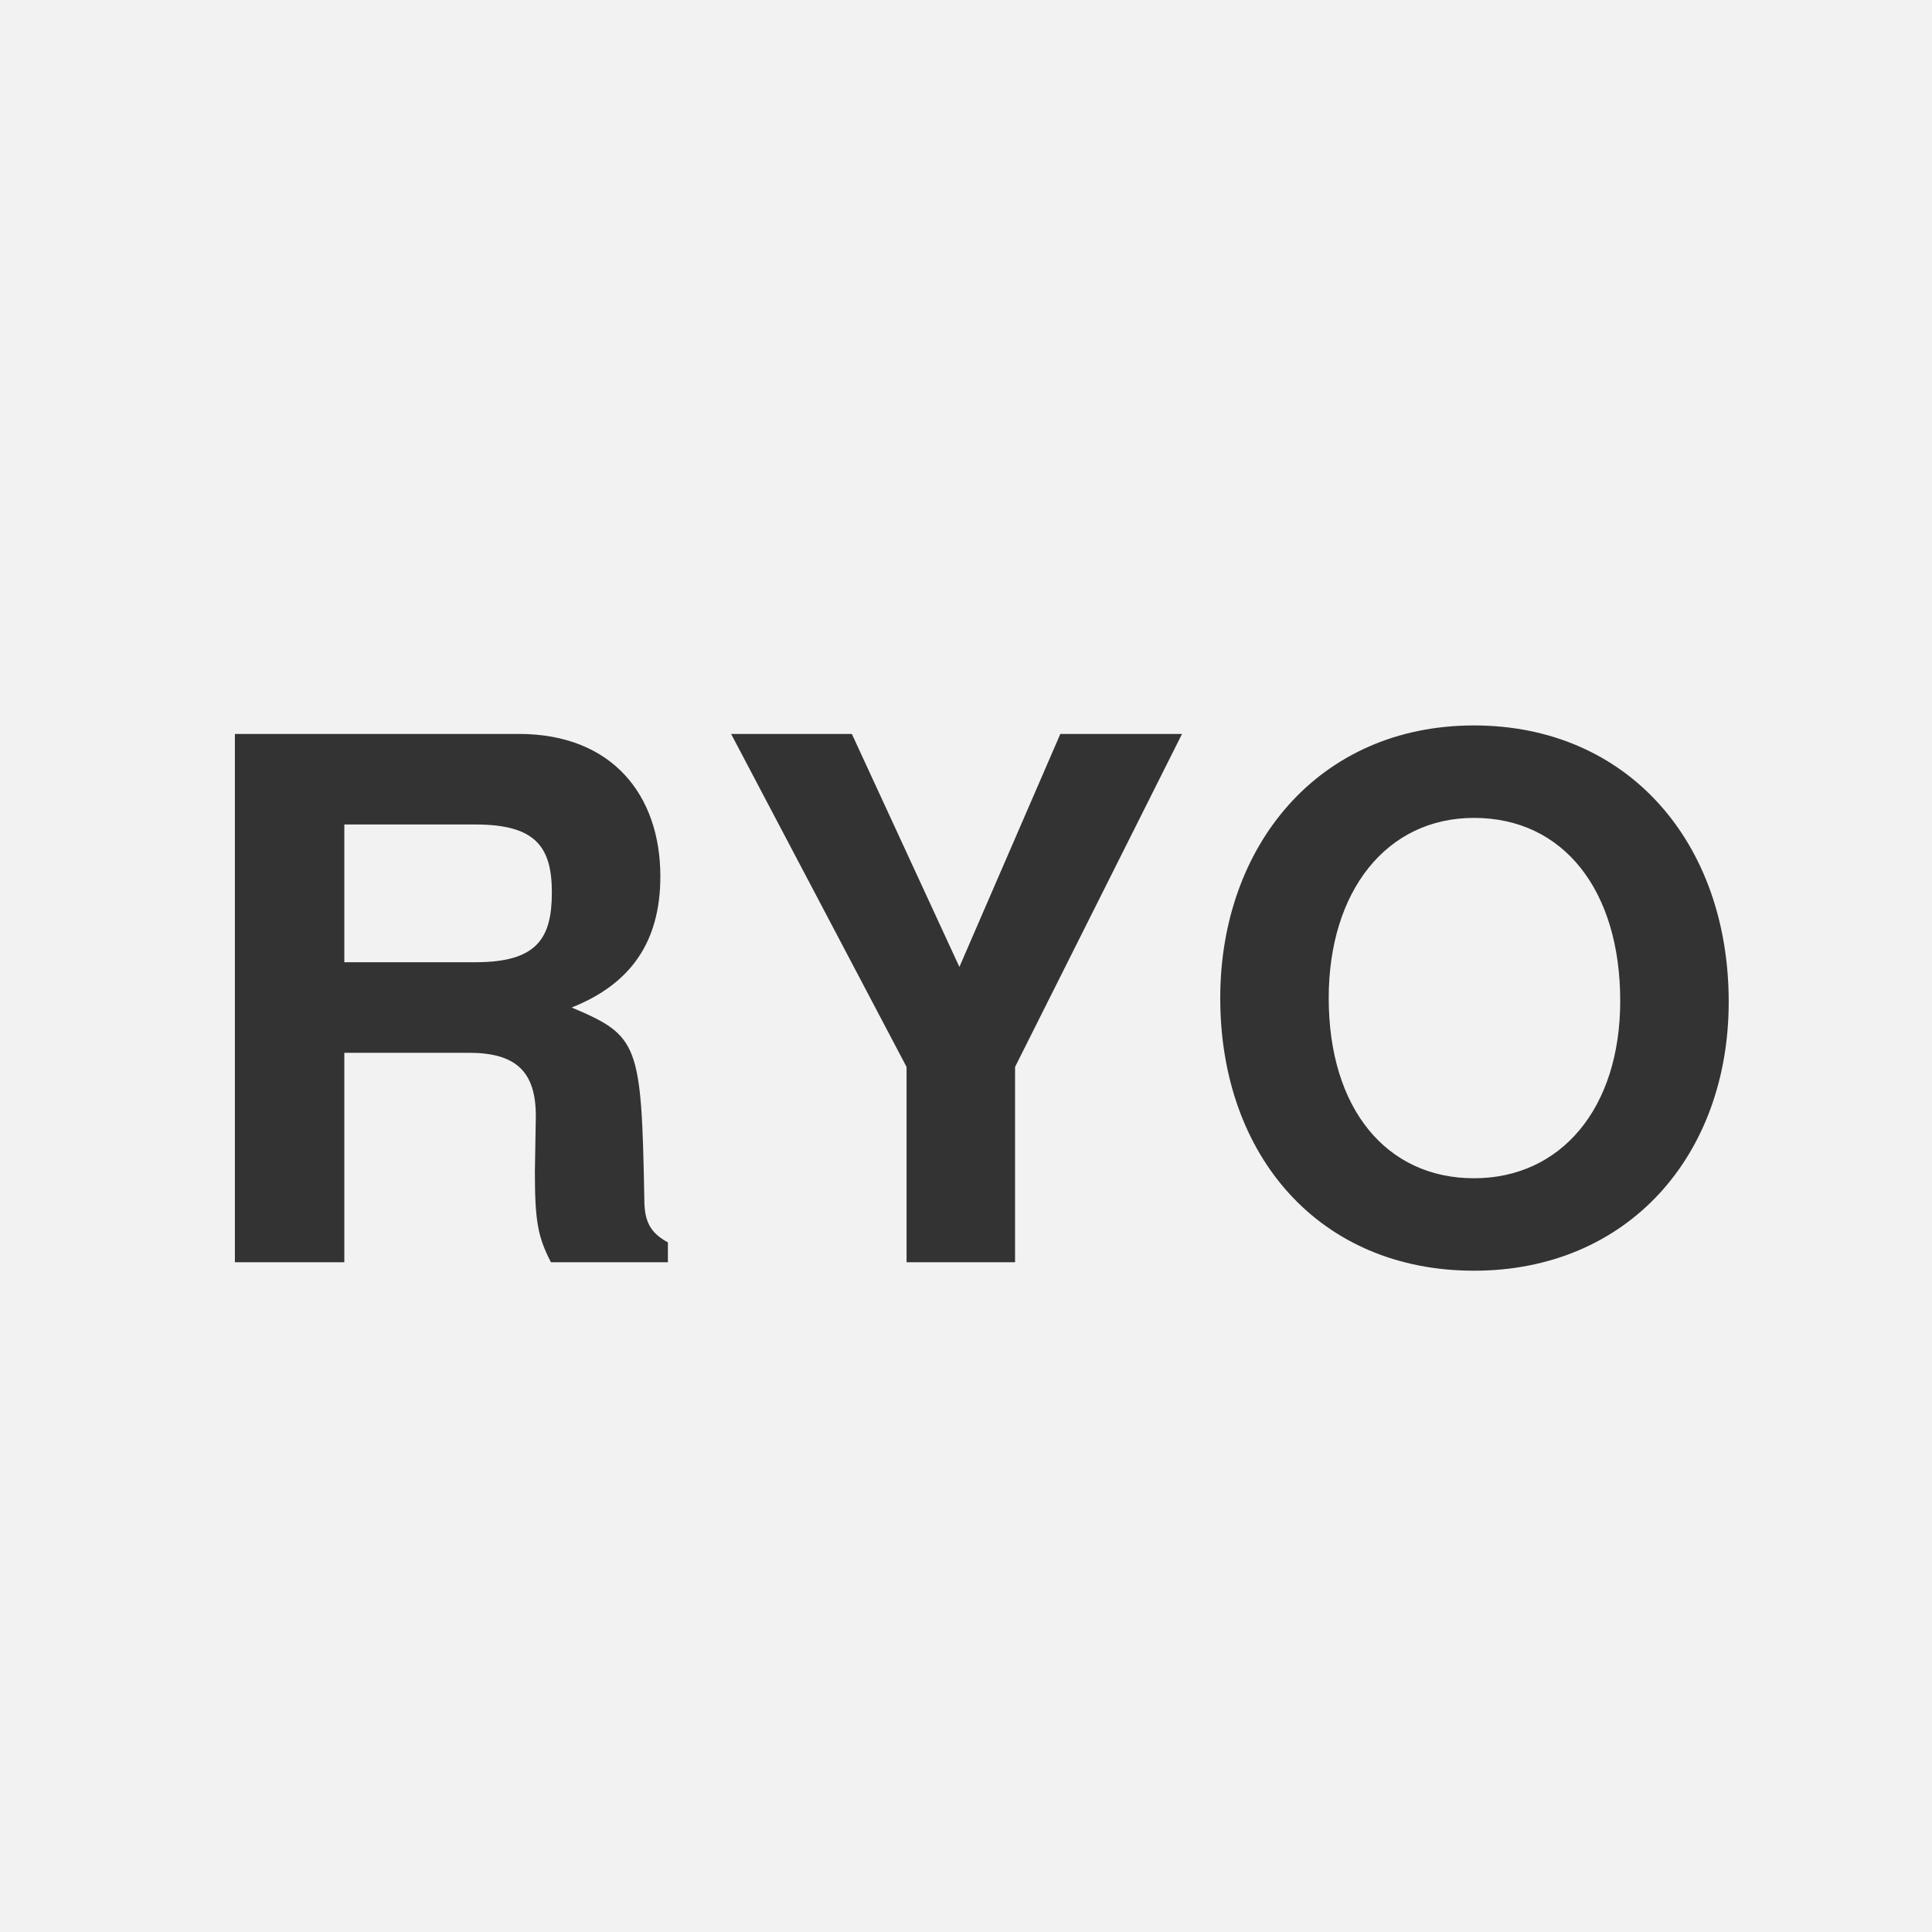
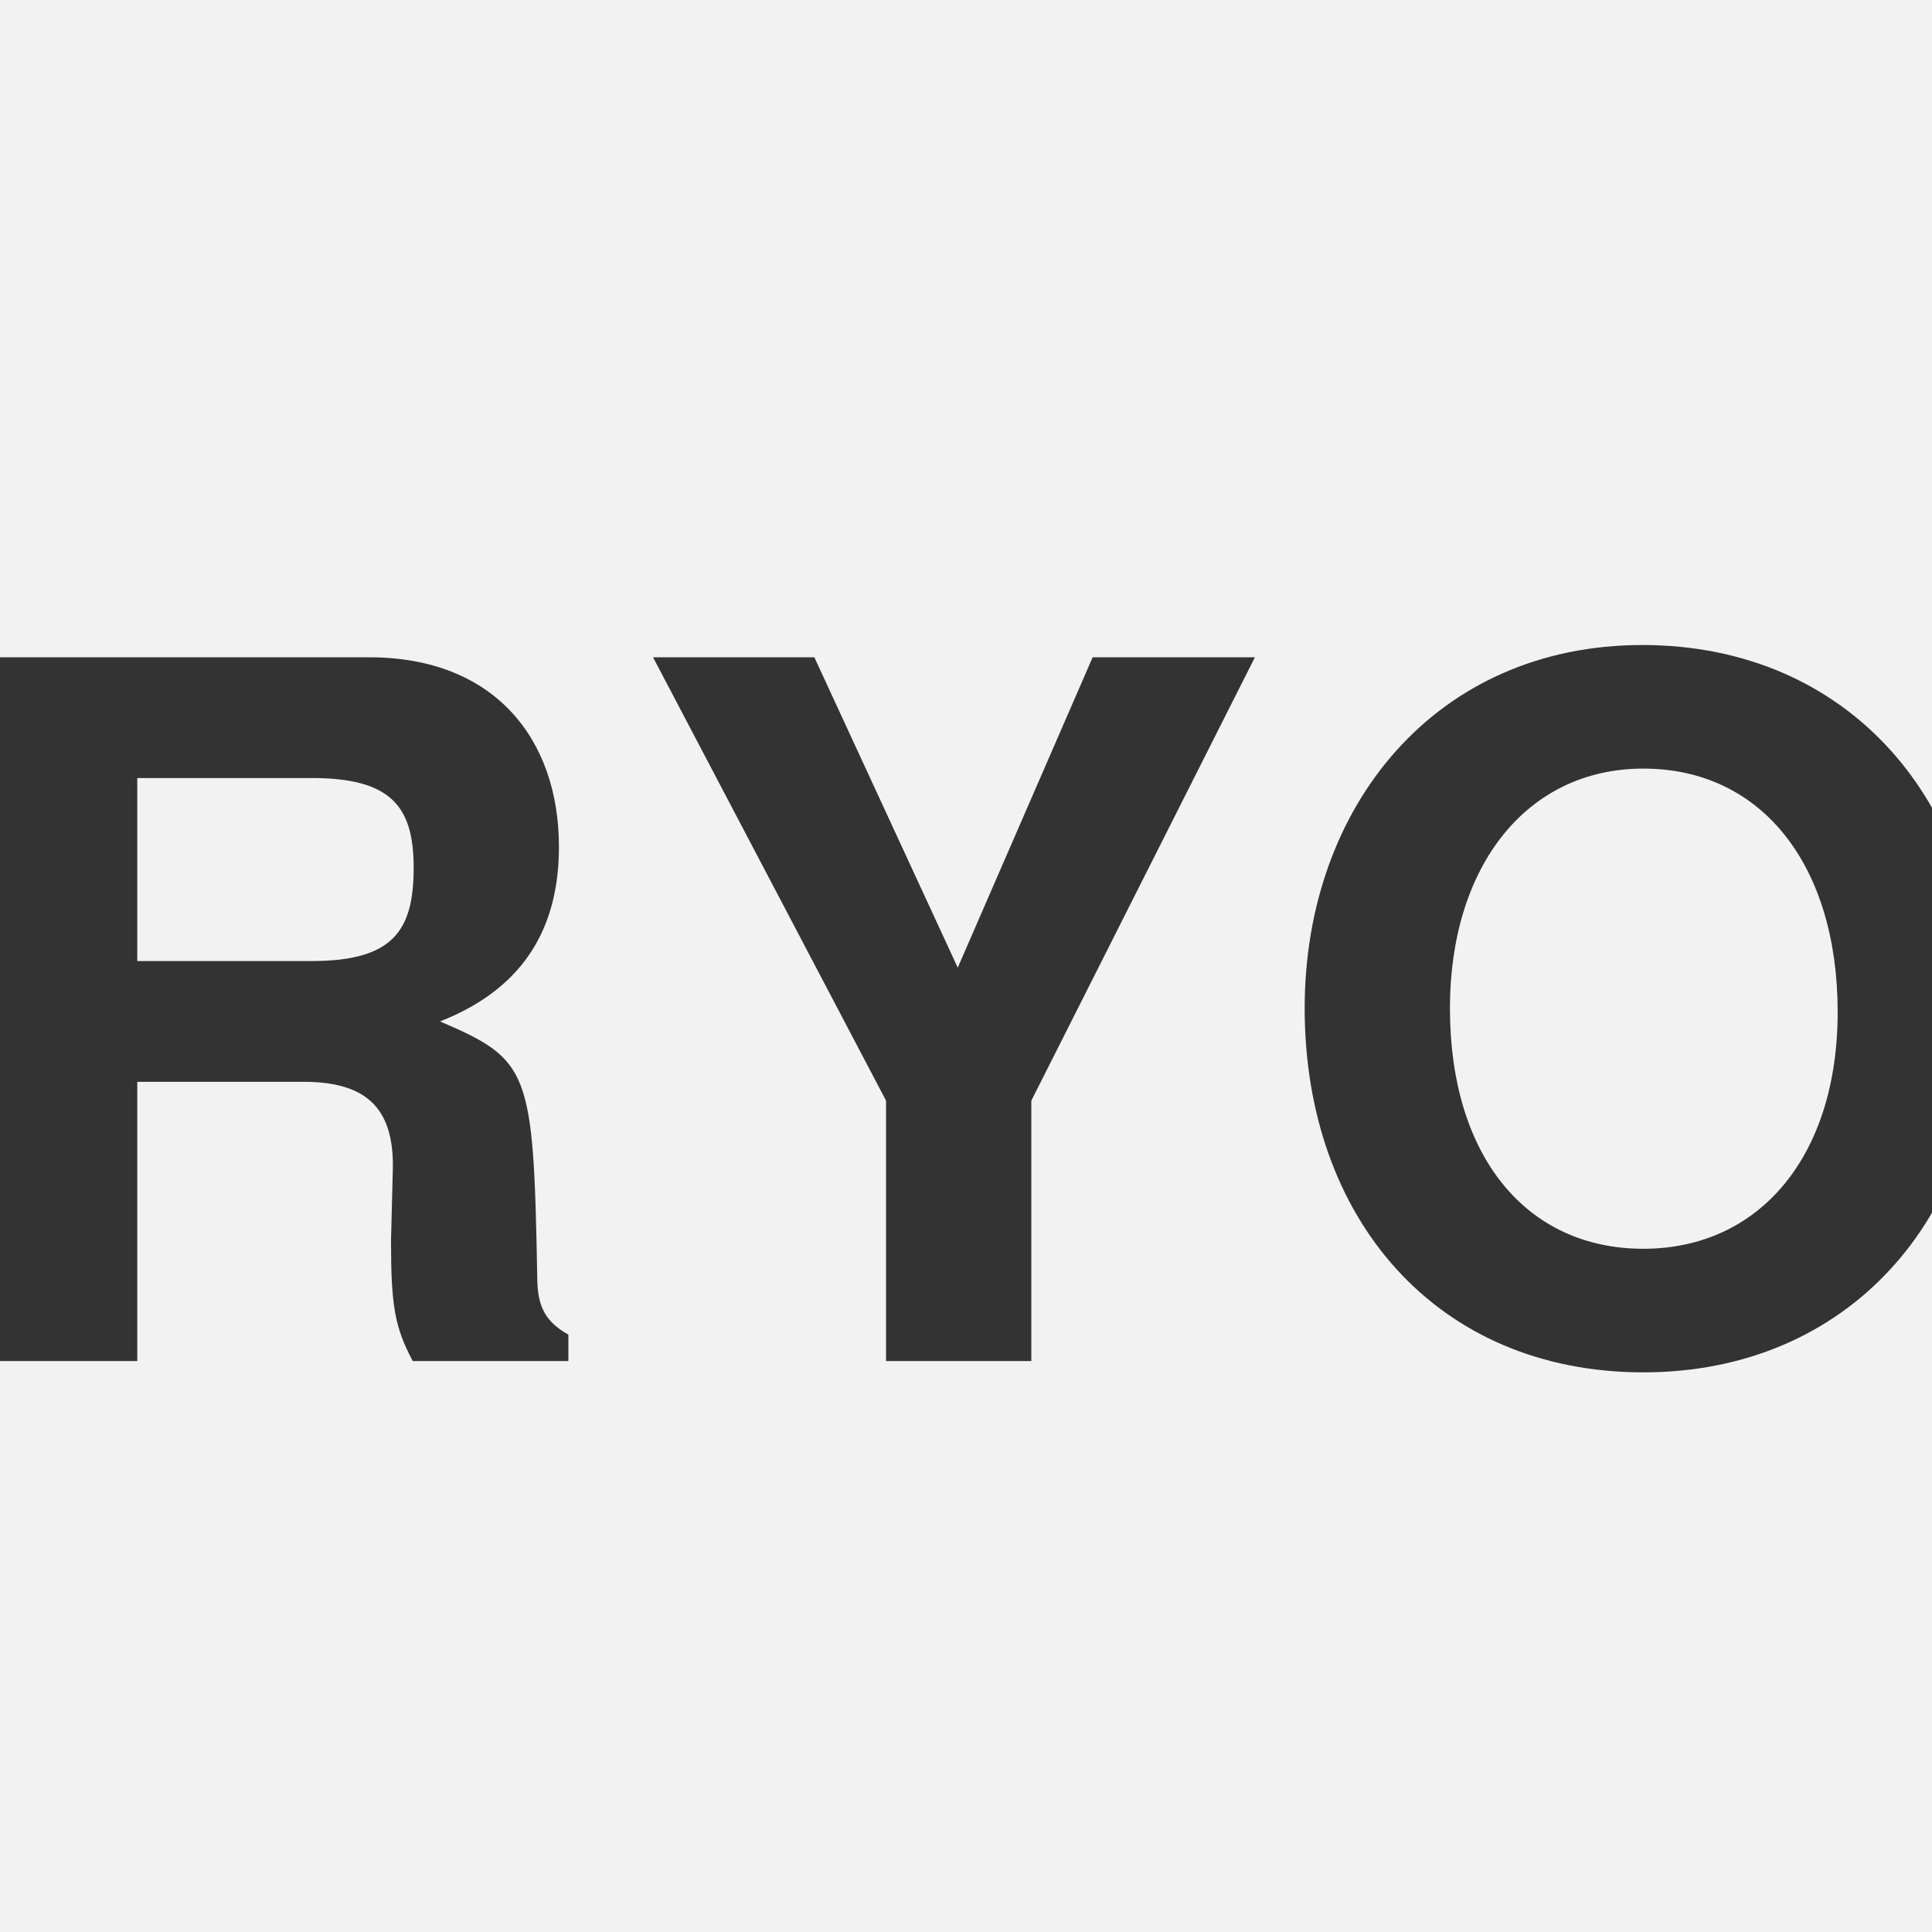
<svg xmlns="http://www.w3.org/2000/svg" width="32" height="32" viewBox="0 0 32 32" fill="none">
  <rect width="32" height="32" fill="#f2f2f2" />
-   <text x="50%" y="50%" text-anchor="middle" dominant-baseline="central" font-family="Helvetica Neue" font-weight="700" font-size="12" letter-spacing="0.05em" fill="#333333">
+   <text x="50%" y="50%" text-anchor="middle" dominant-baseline="central" font-family="Helvetica Neue" font-weight="700" font-size="16" letter-spacing="0.05em" fill="#333333">
    RYO
  </text>
</svg>
